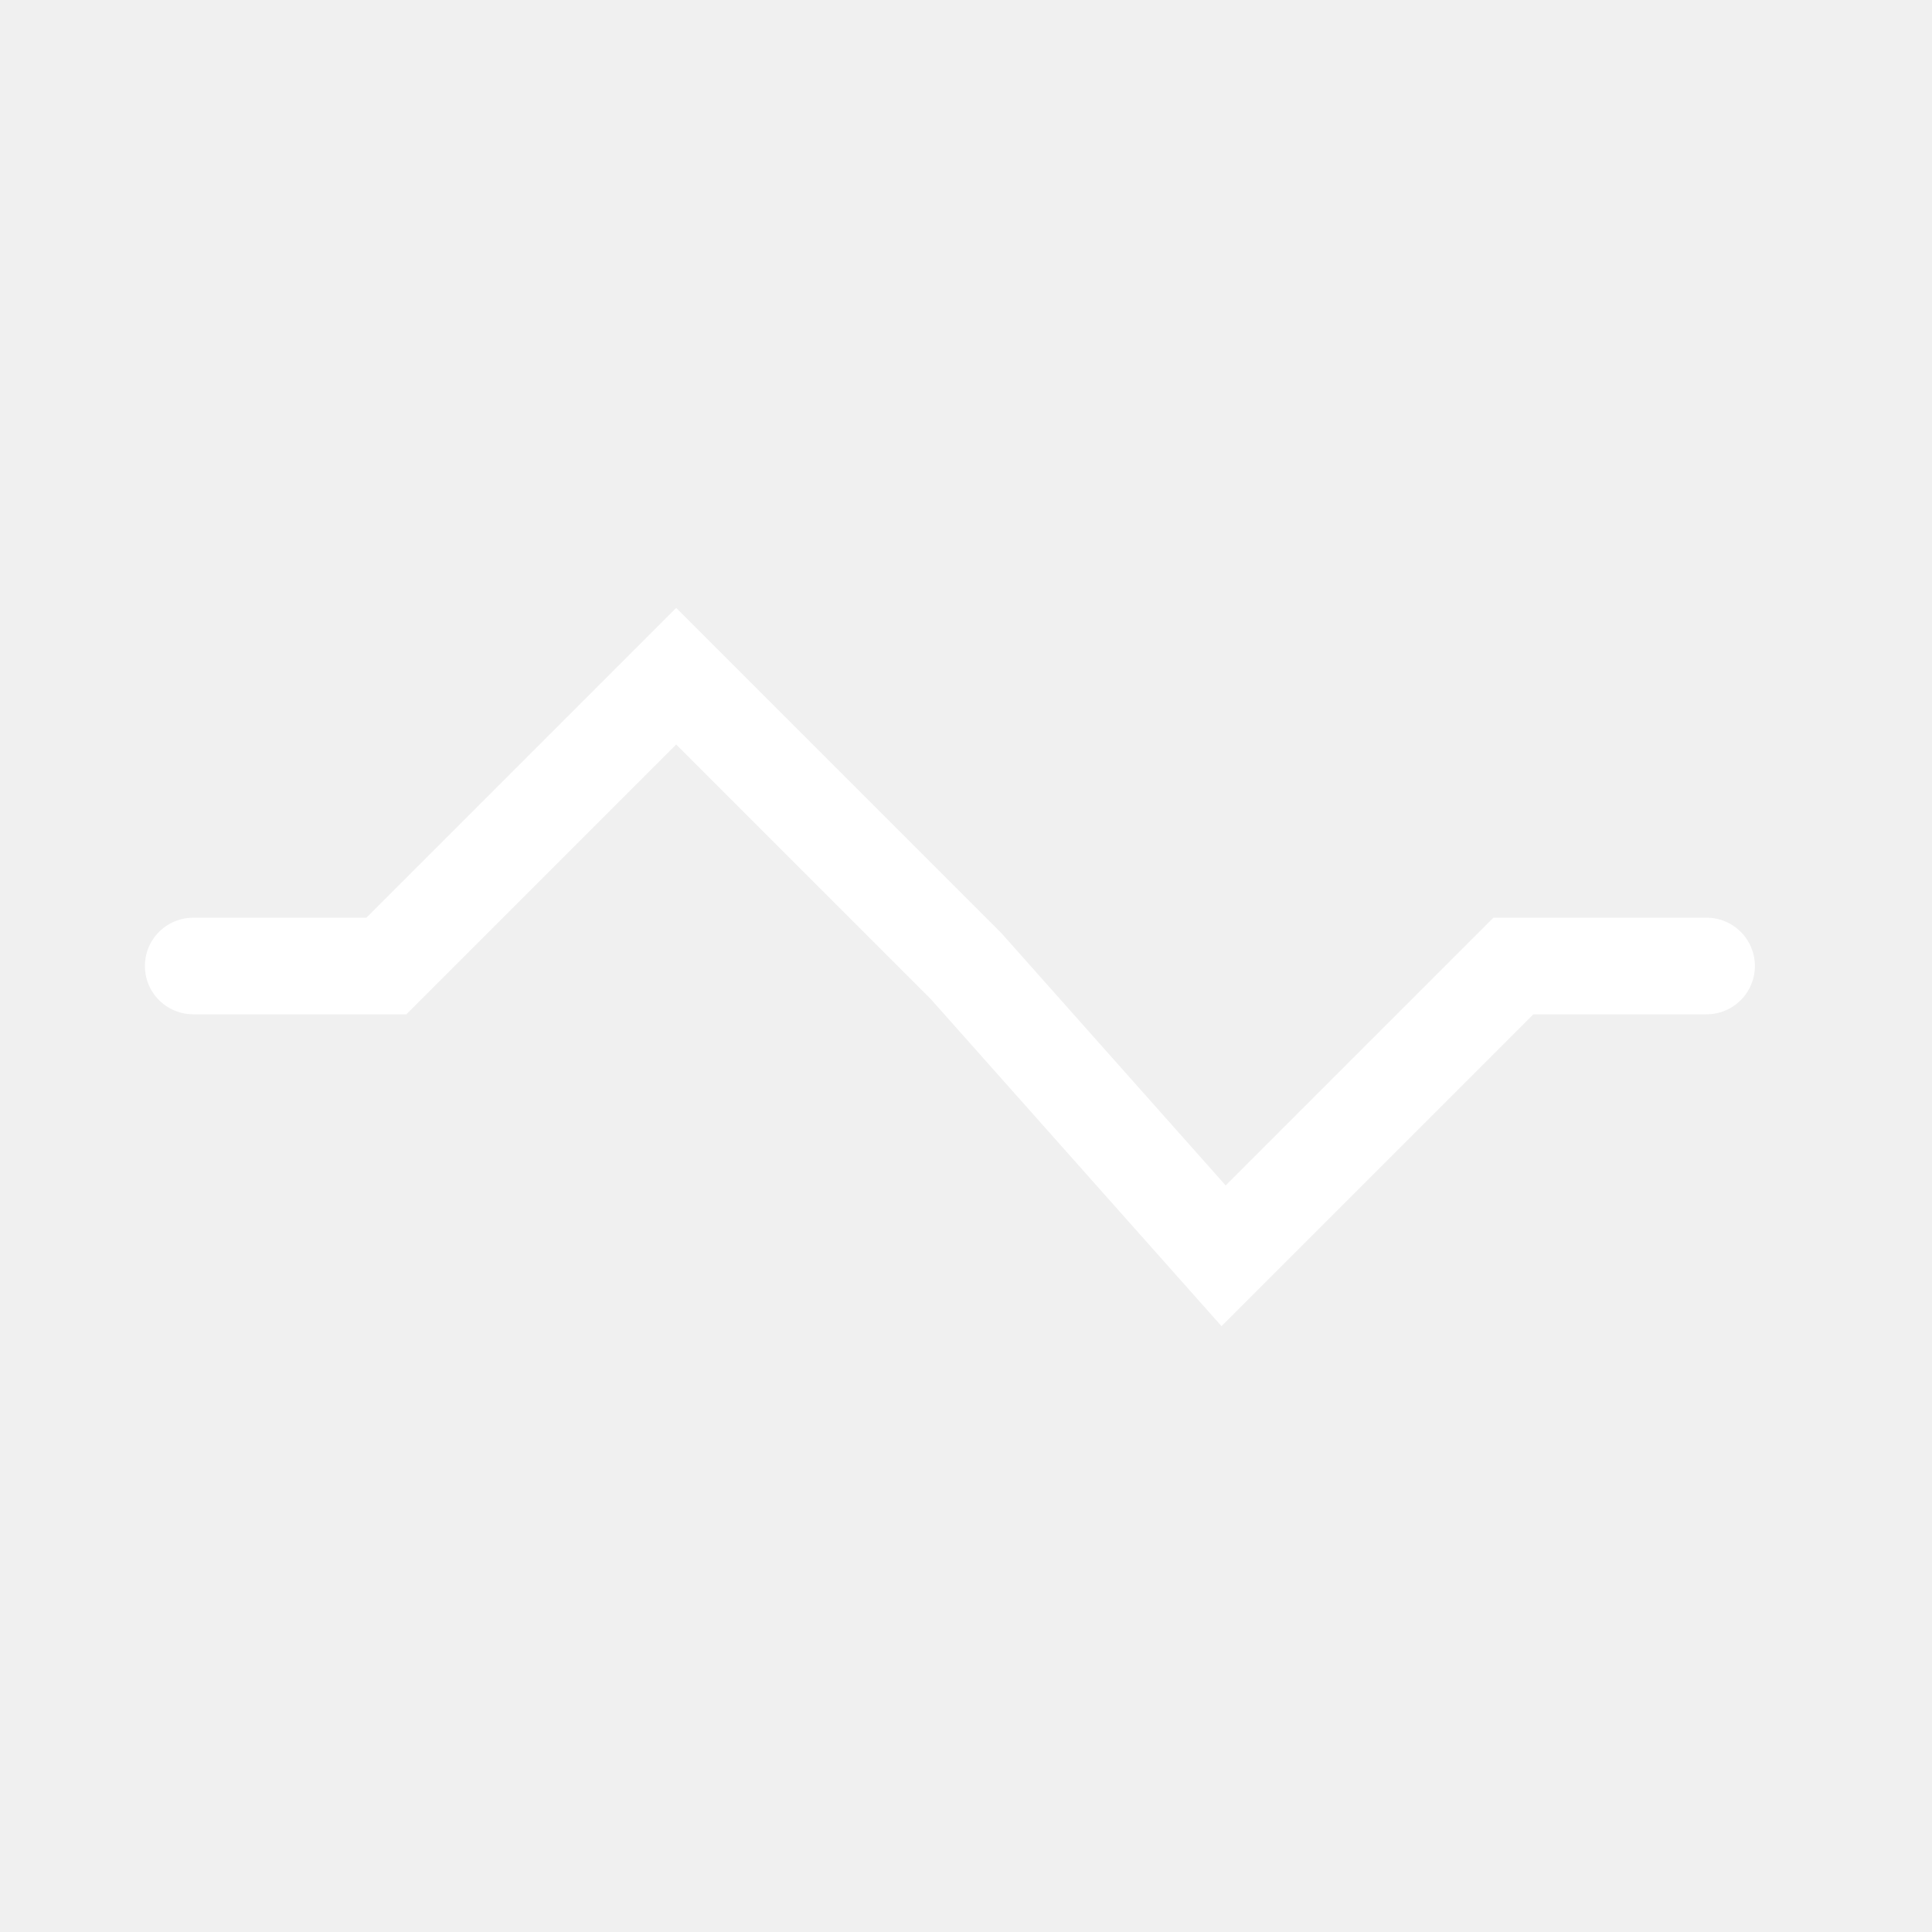
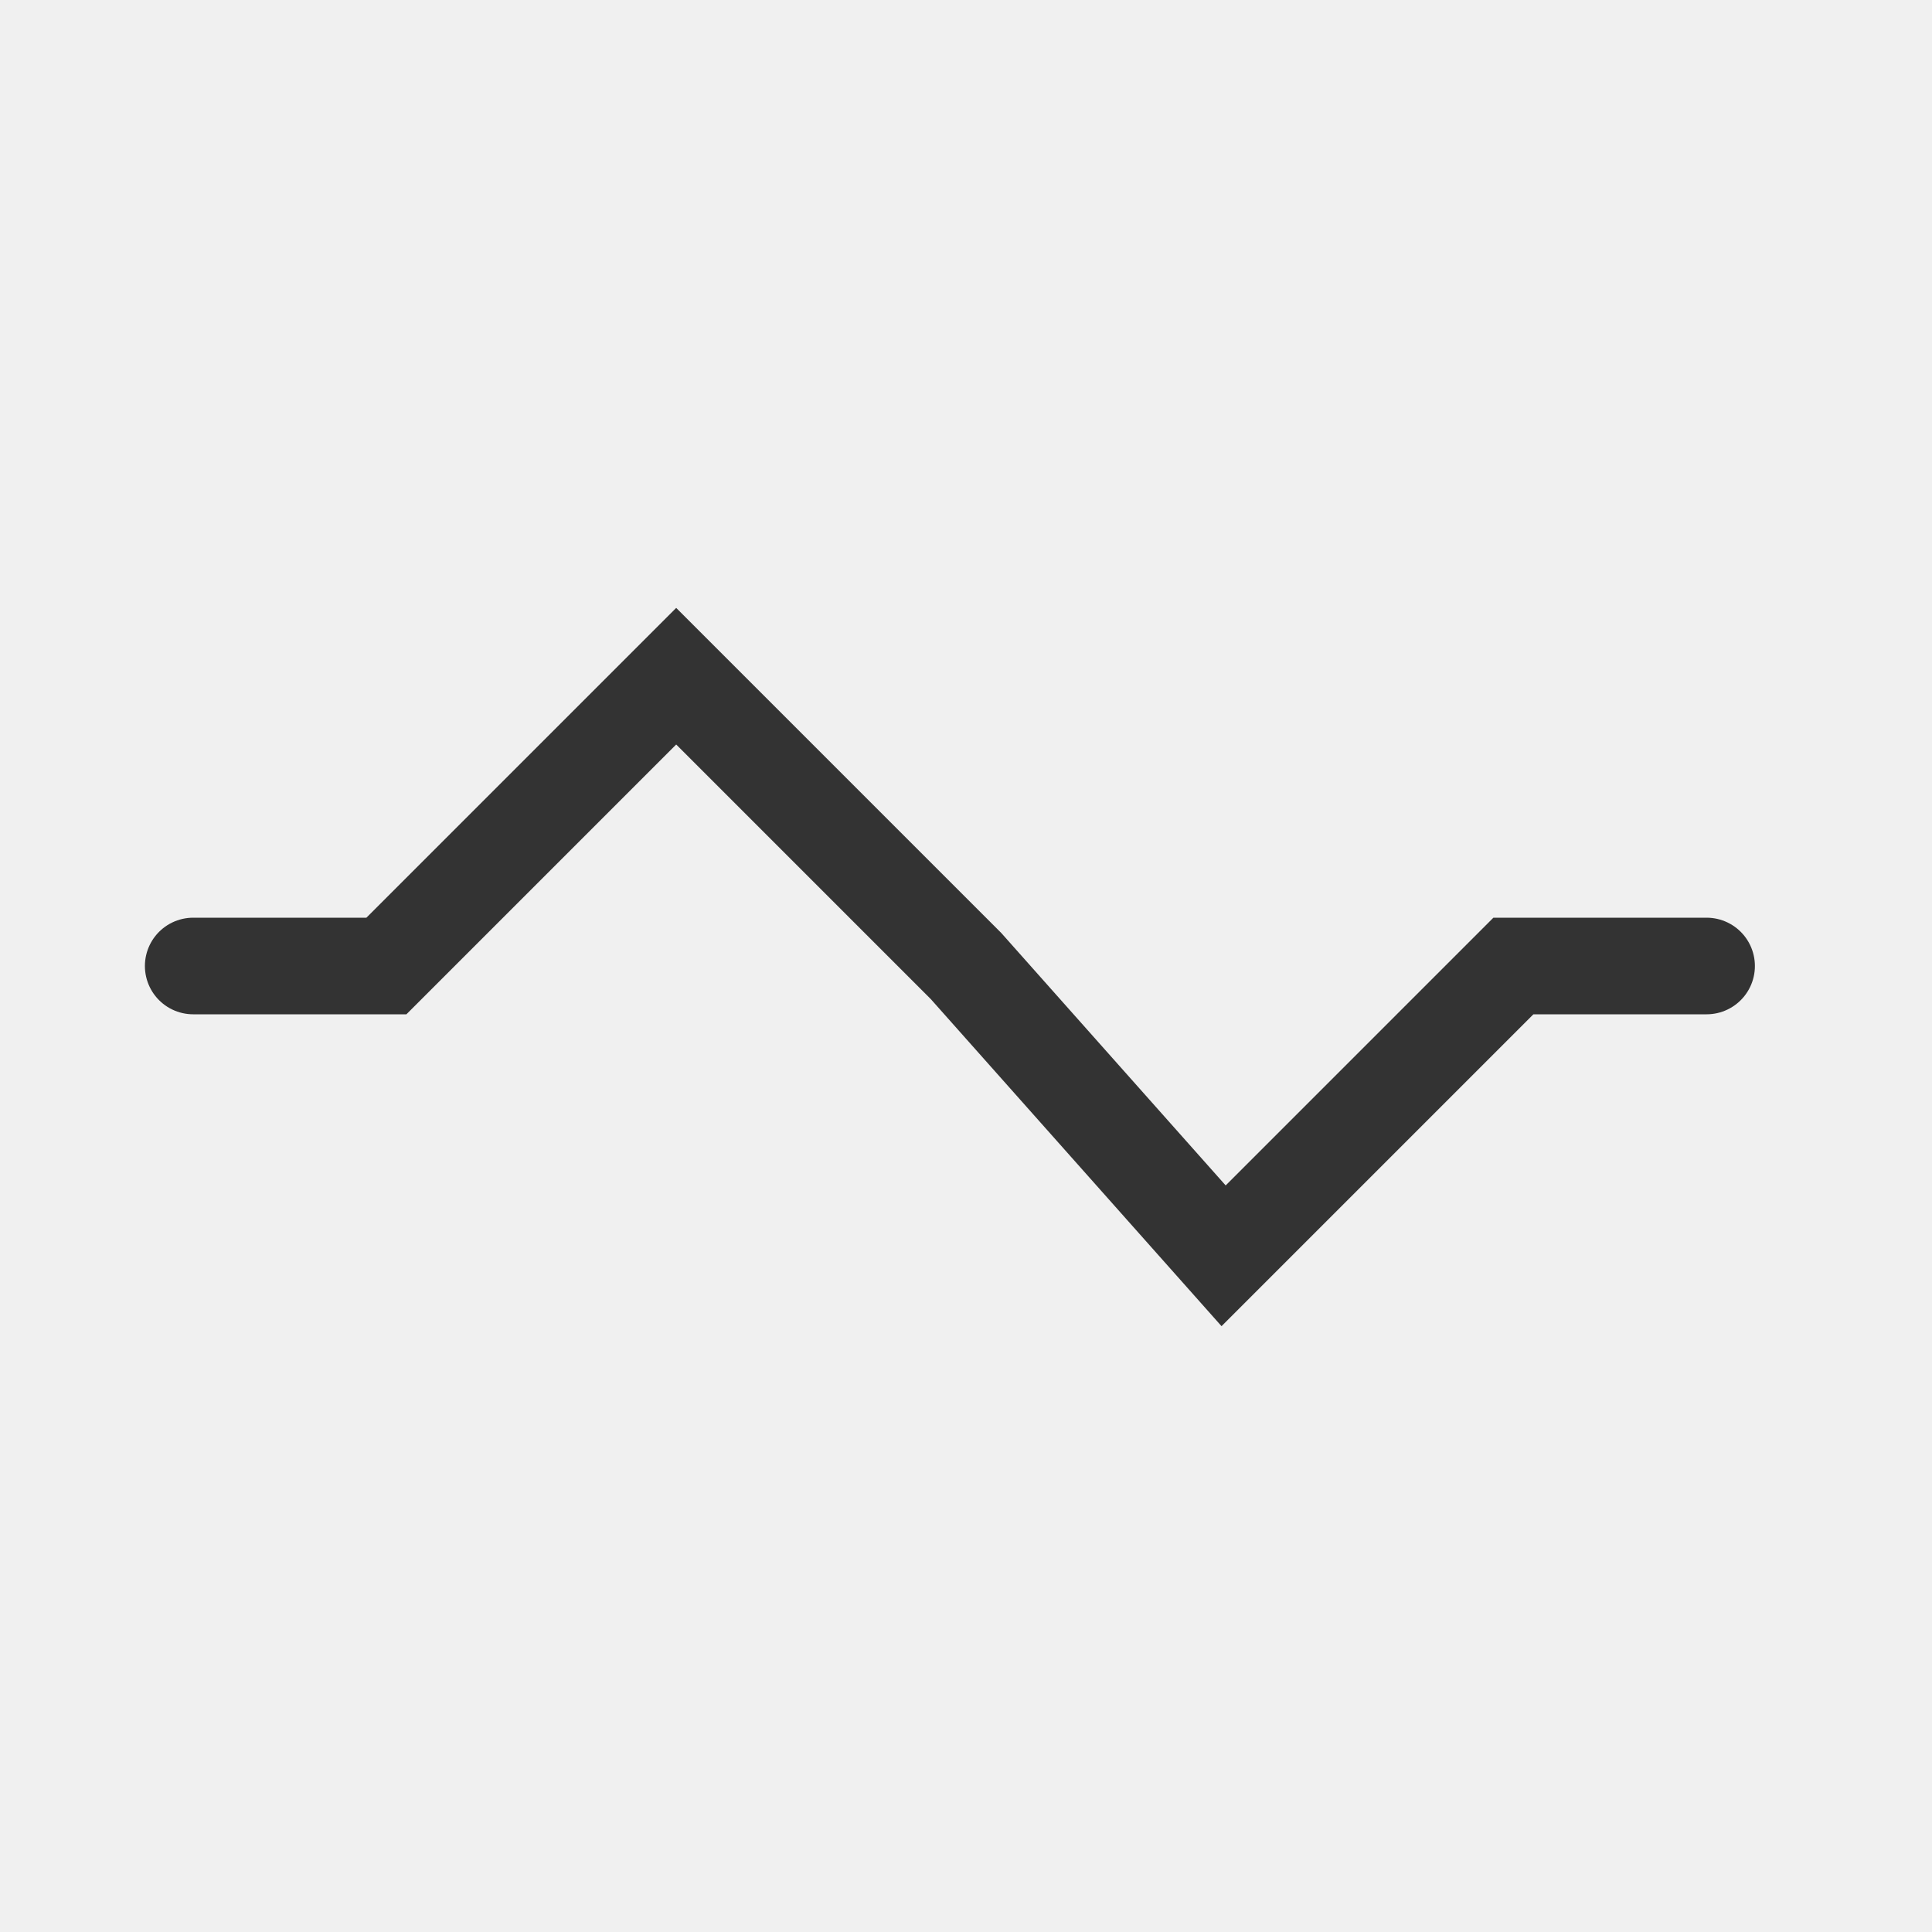
- <svg xmlns="http://www.w3.org/2000/svg" width="30px" height="30px" baseProfile="full" version="1.1" stroke="white" stroke-width="1.5" fill="none">
+ <svg xmlns="http://www.w3.org/2000/svg" width="30px" height="30px" baseProfile="full" version="1.1" stroke="#333" stroke-width="1.5" fill="none">
  <path stroke-linecap="round" d="M3,15 l3,0 l4.5,-4.5 l4.5,4.5 l4.0,4.5 l4.5,-4.5 l3,0 " />
</svg>
